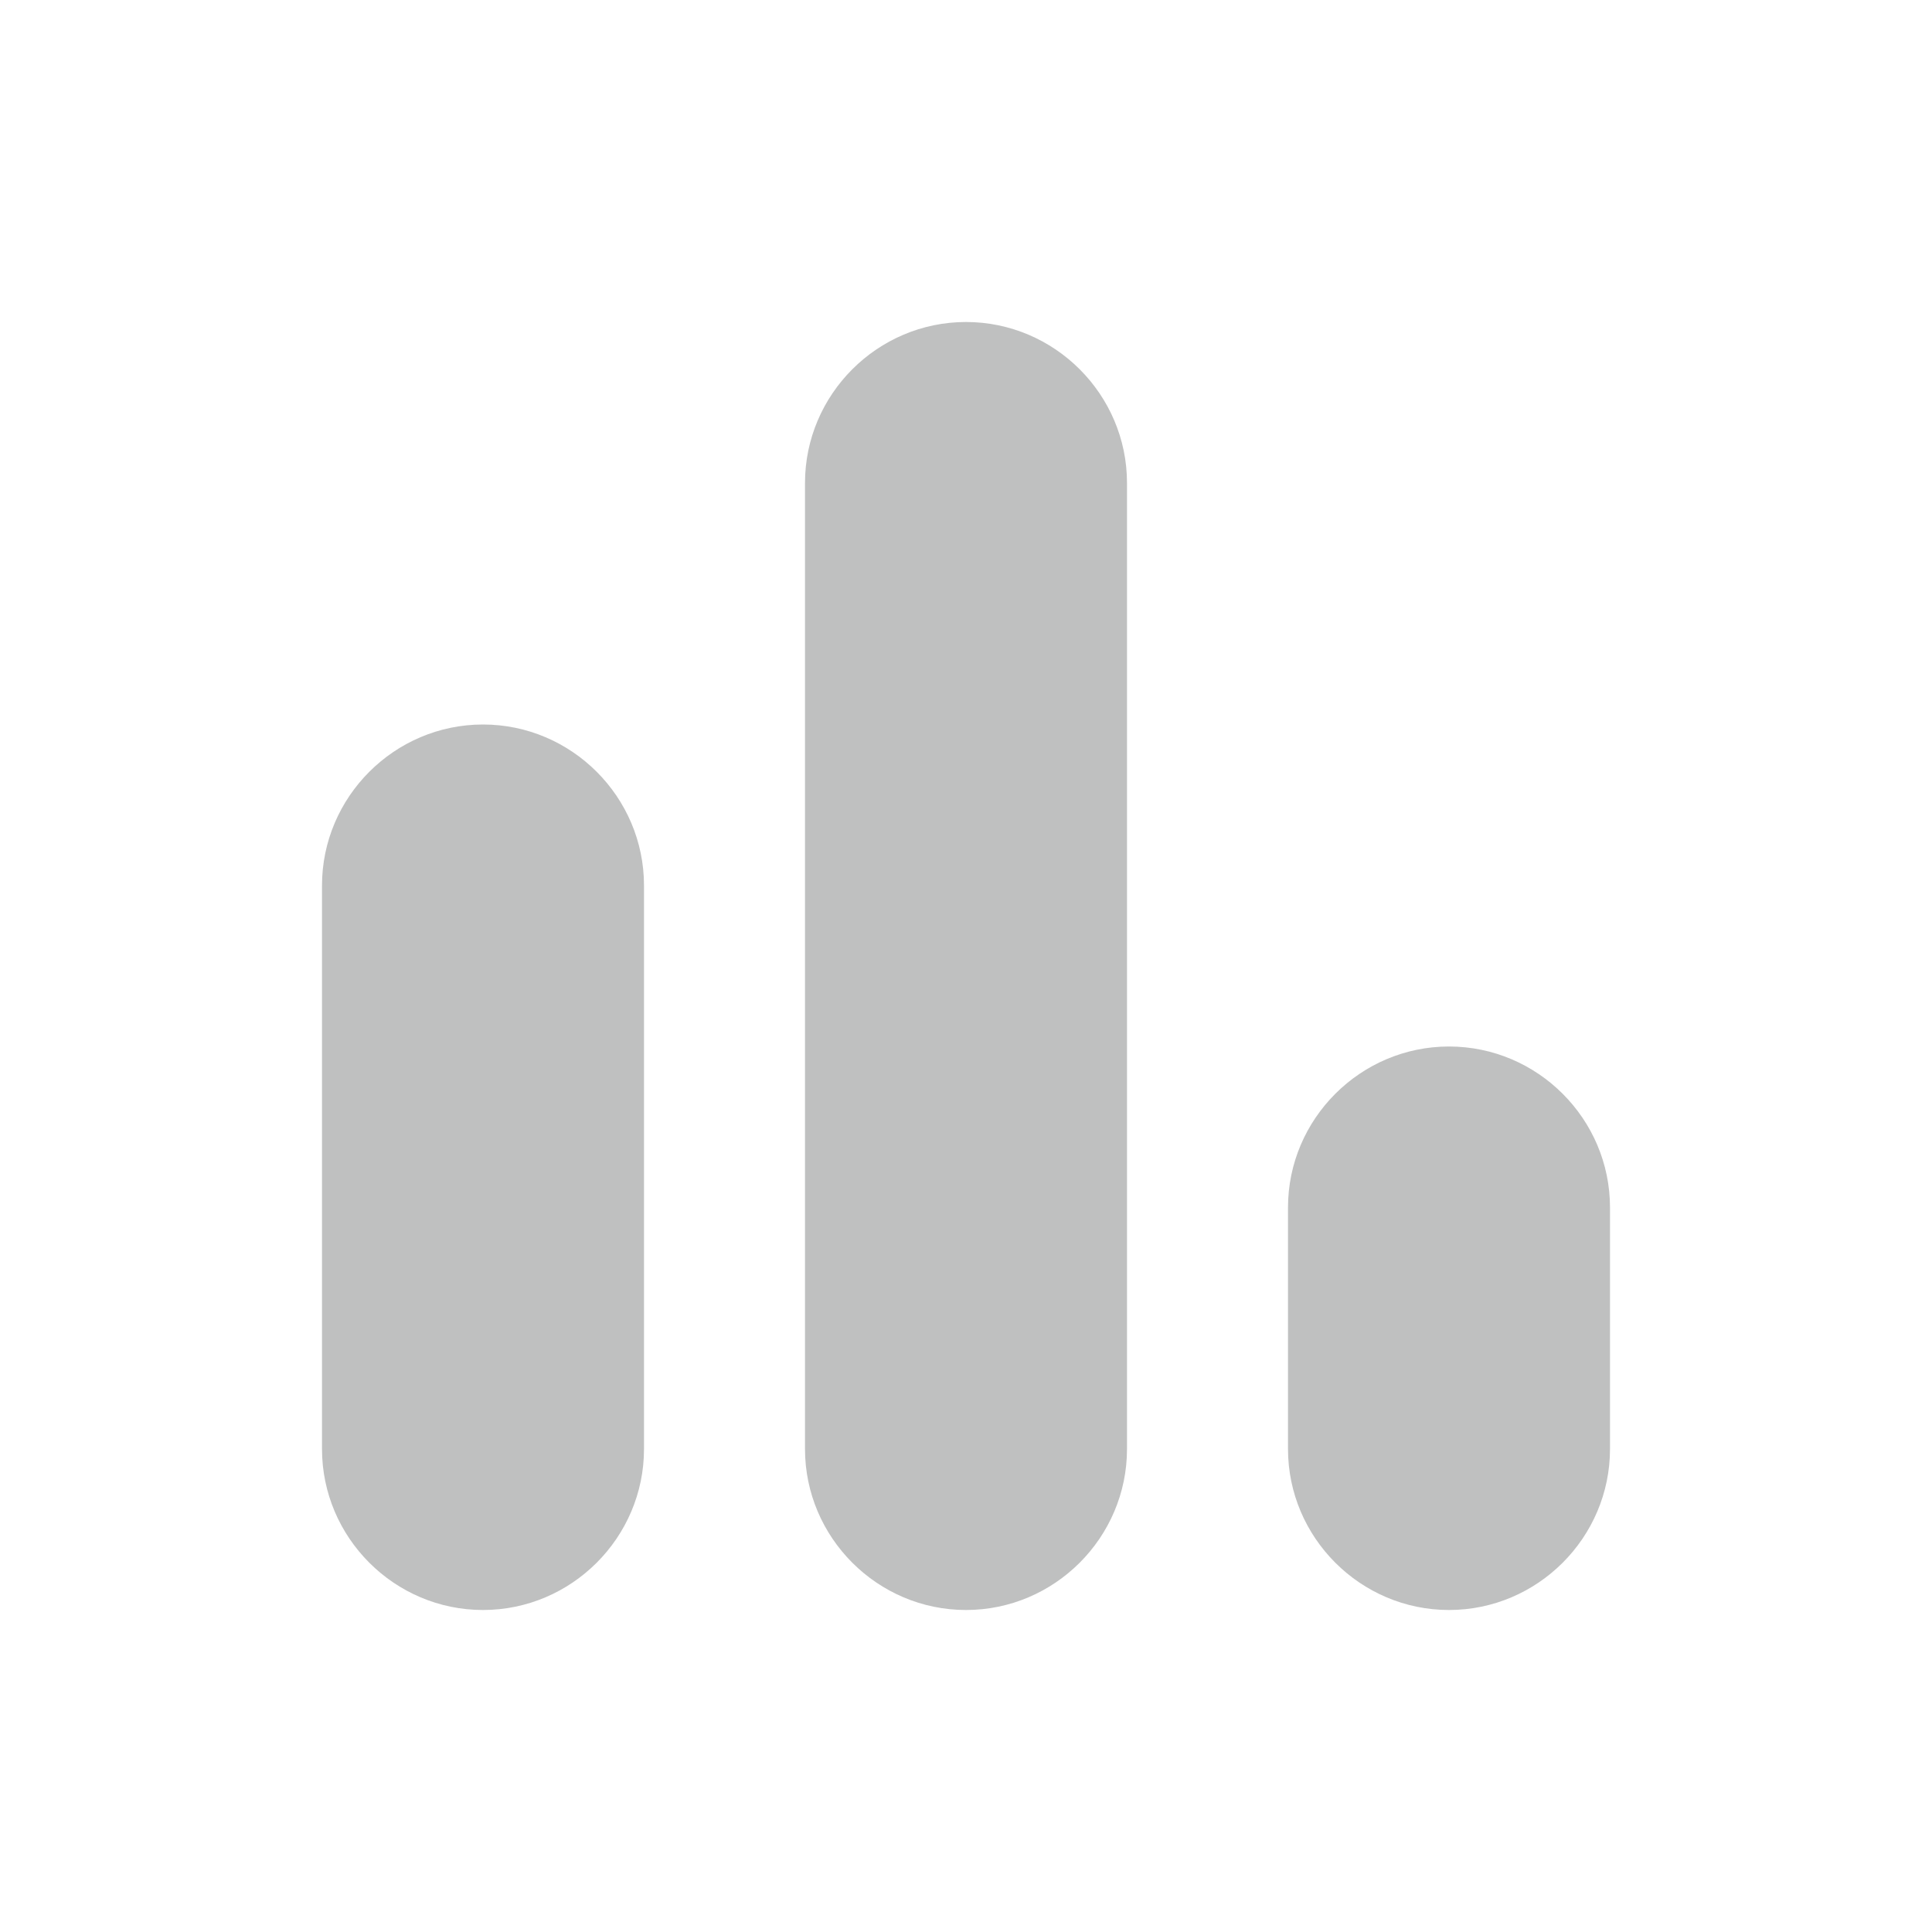
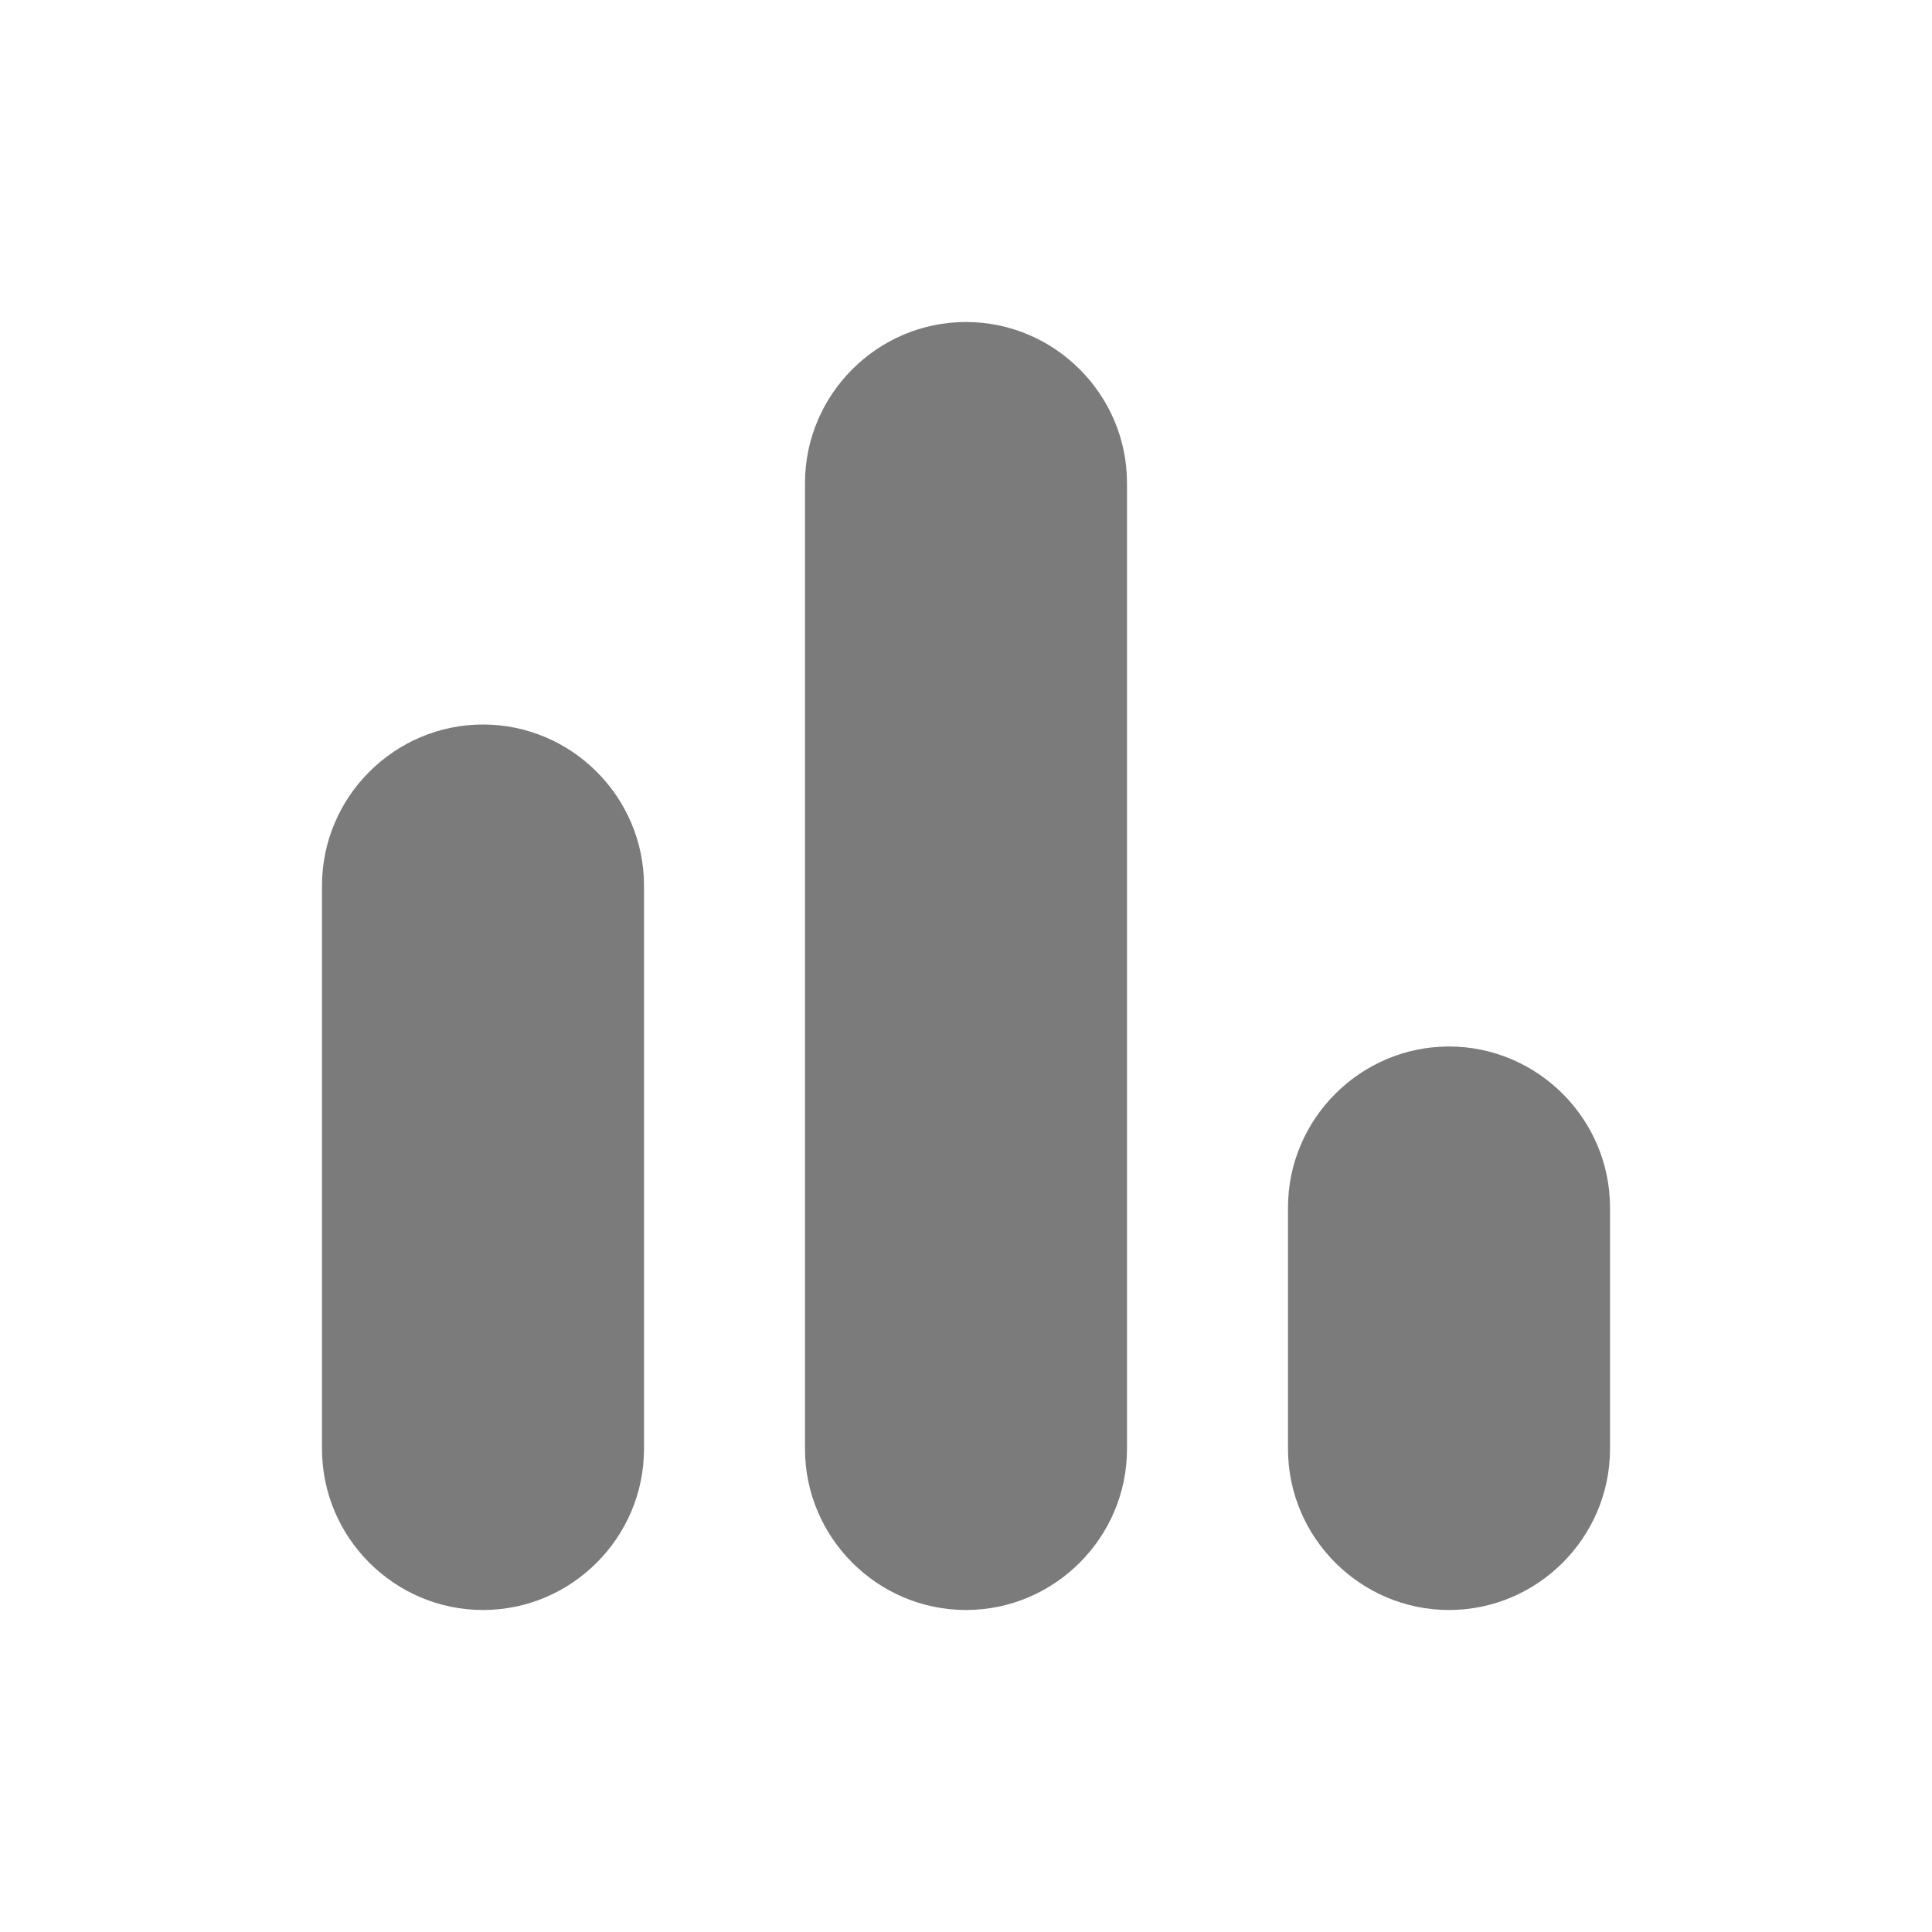
<svg xmlns="http://www.w3.org/2000/svg" width="30" height="30" viewBox="0 0 30 30" fill="none">
-   <path d="M7.5 25C8.875 25 10 23.875 10 22.5V13.75C10 12.375 8.875 11.25 7.5 11.25C6.125 11.25 5 12.375 5 13.75V22.5C5 23.875 6.125 25 7.5 25ZM20 18.75V22.5C20 23.875 21.125 25 22.5 25C23.875 25 25 23.875 25 22.5V18.75C25 17.375 23.875 16.25 22.5 16.25C21.125 16.25 20 17.375 20 18.75ZM15 25C16.375 25 17.5 23.875 17.5 22.5V7.5C17.5 6.125 16.375 5 15 5C13.625 5 12.5 6.125 12.5 7.5V22.5C12.5 23.875 13.625 25 15 25Z" fill="#808383" fill-opacity="0.5" />
+   <path d="M7.5 25C8.875 25 10 23.875 10 22.5V13.75C10 12.375 8.875 11.25 7.5 11.25C6.125 11.25 5 12.375 5 13.75V22.5C5 23.875 6.125 25 7.5 25ZM20 18.75V22.5C20 23.875 21.125 25 22.5 25C23.875 25 25 23.875 25 22.5V18.75C25 17.375 23.875 16.25 22.5 16.25C21.125 16.25 20 17.375 20 18.75ZM15 25C16.375 25 17.5 23.875 17.5 22.5V7.5C17.5 6.125 16.375 5 15 5C13.625 5 12.5 6.125 12.5 7.5V22.5C12.5 23.875 13.625 25 15 25Z" fill="#7B7B7B" />
</svg>
